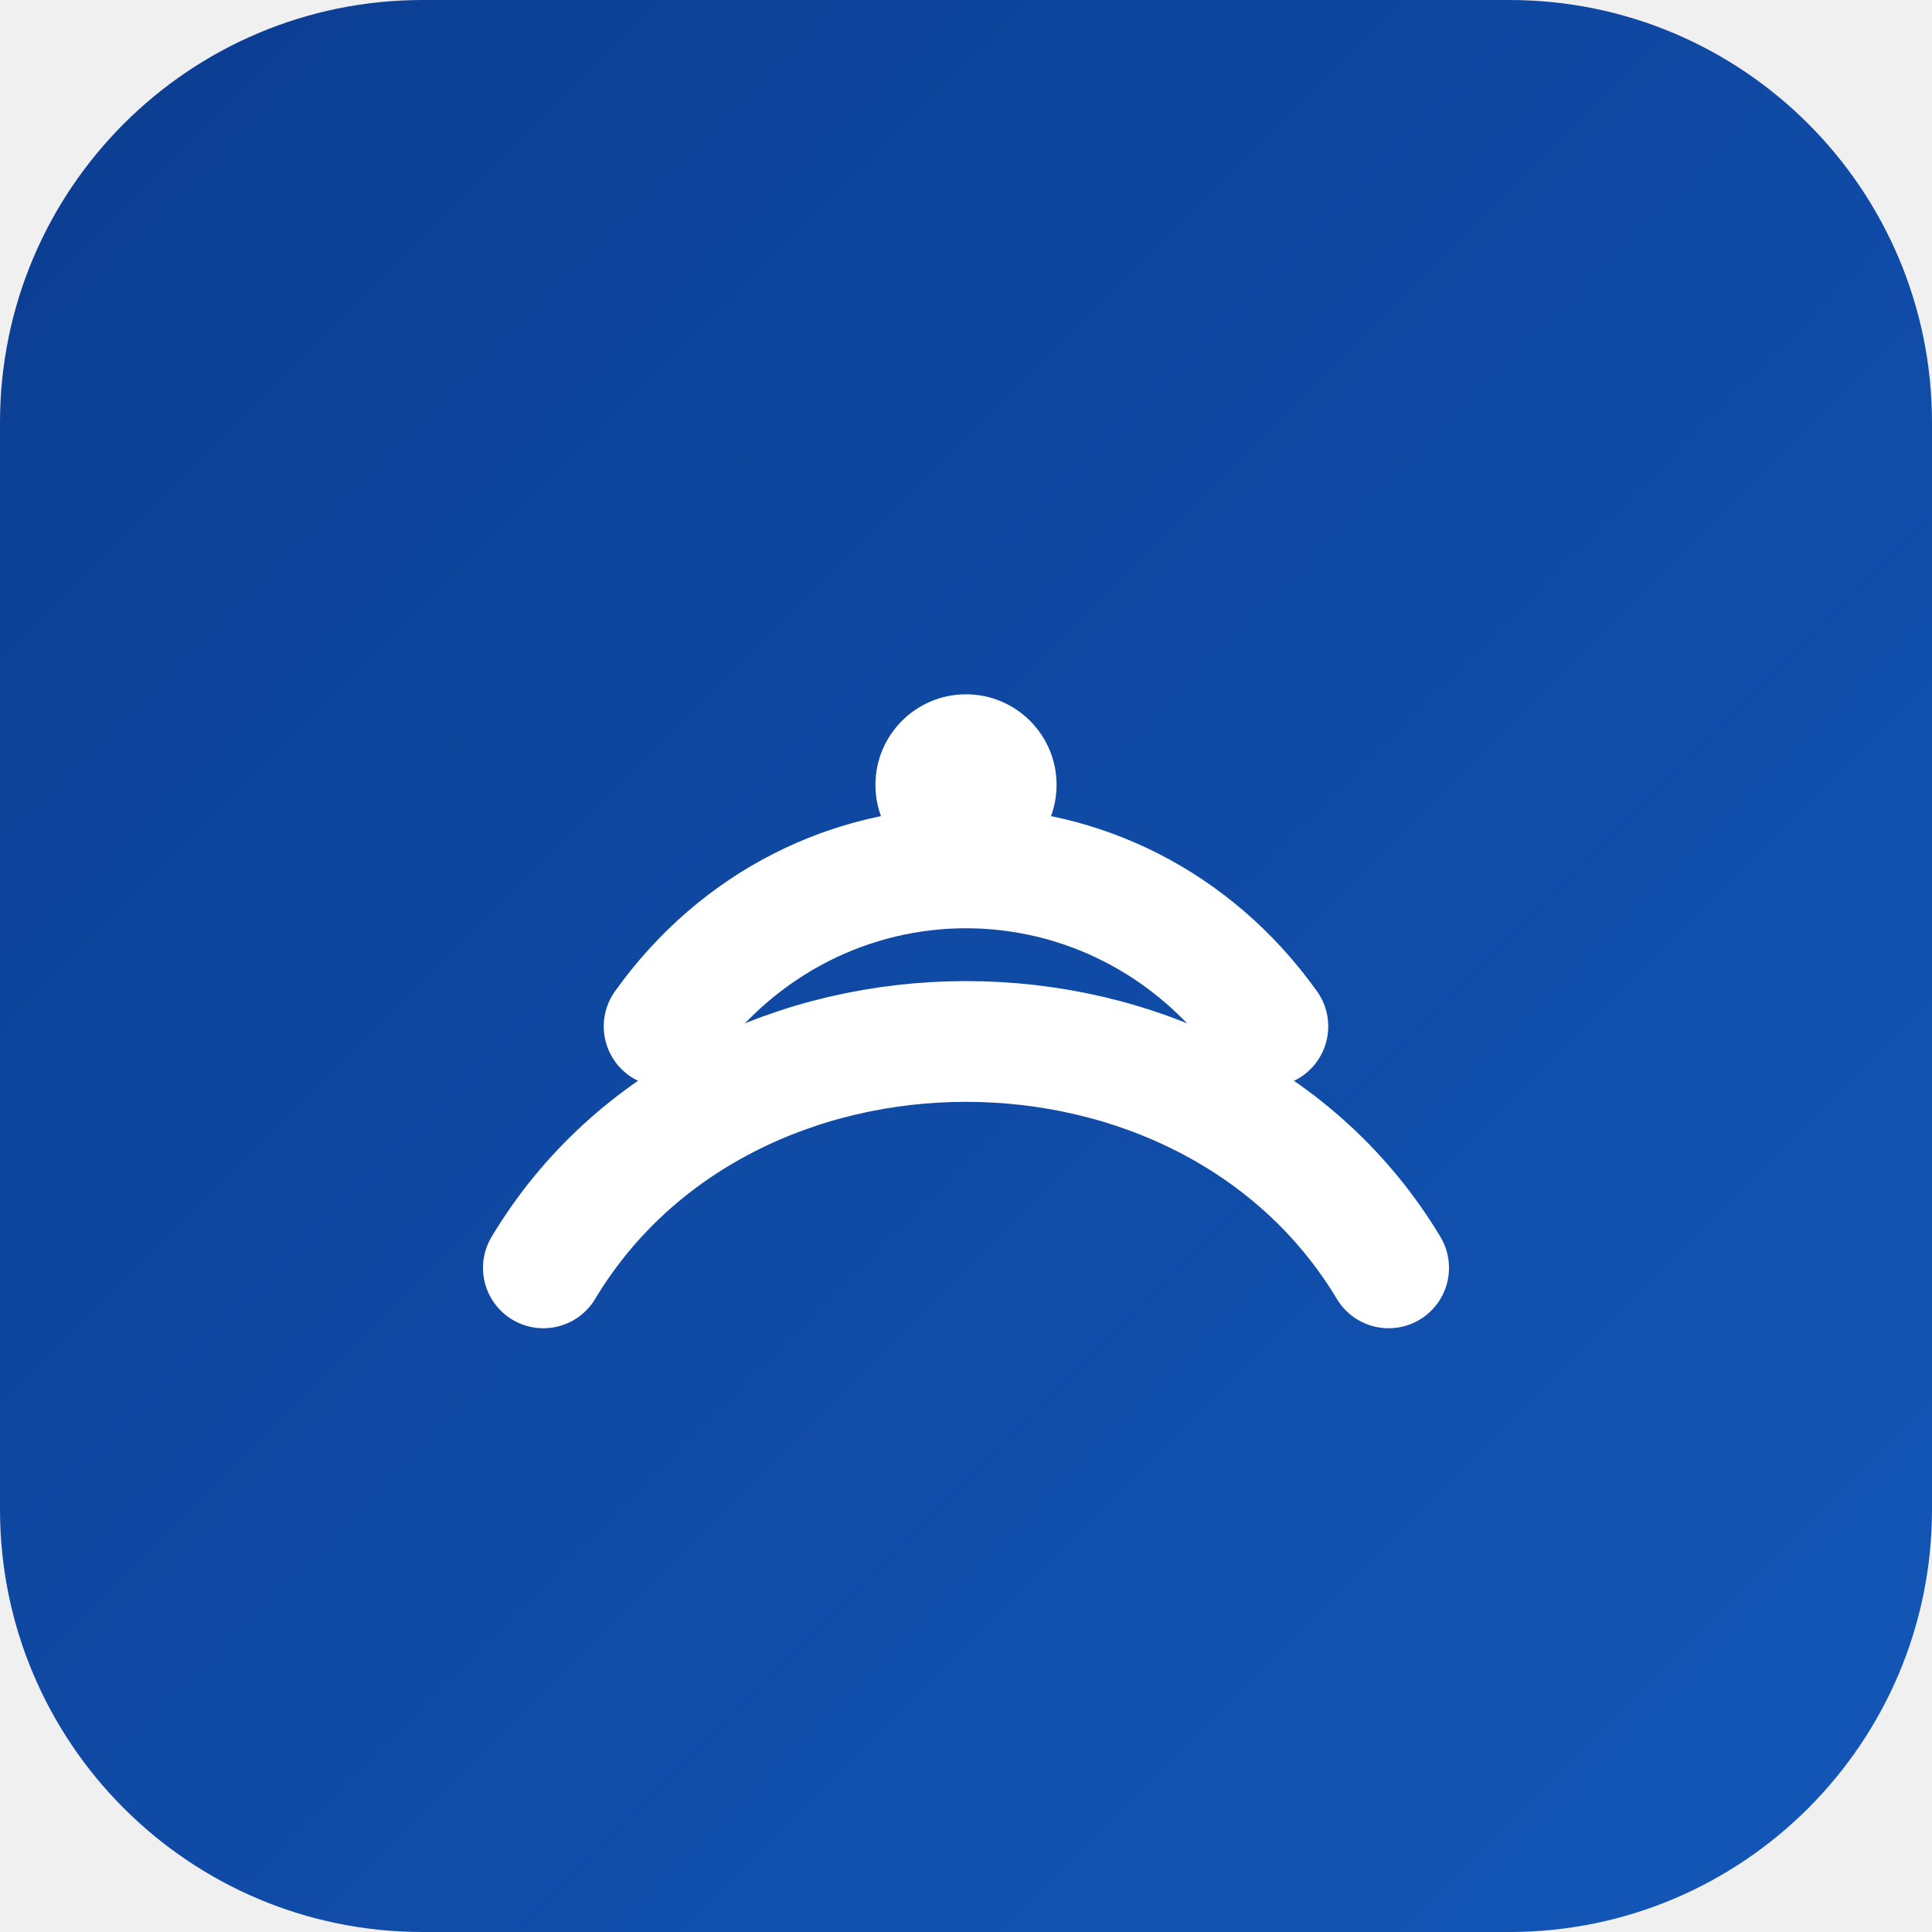
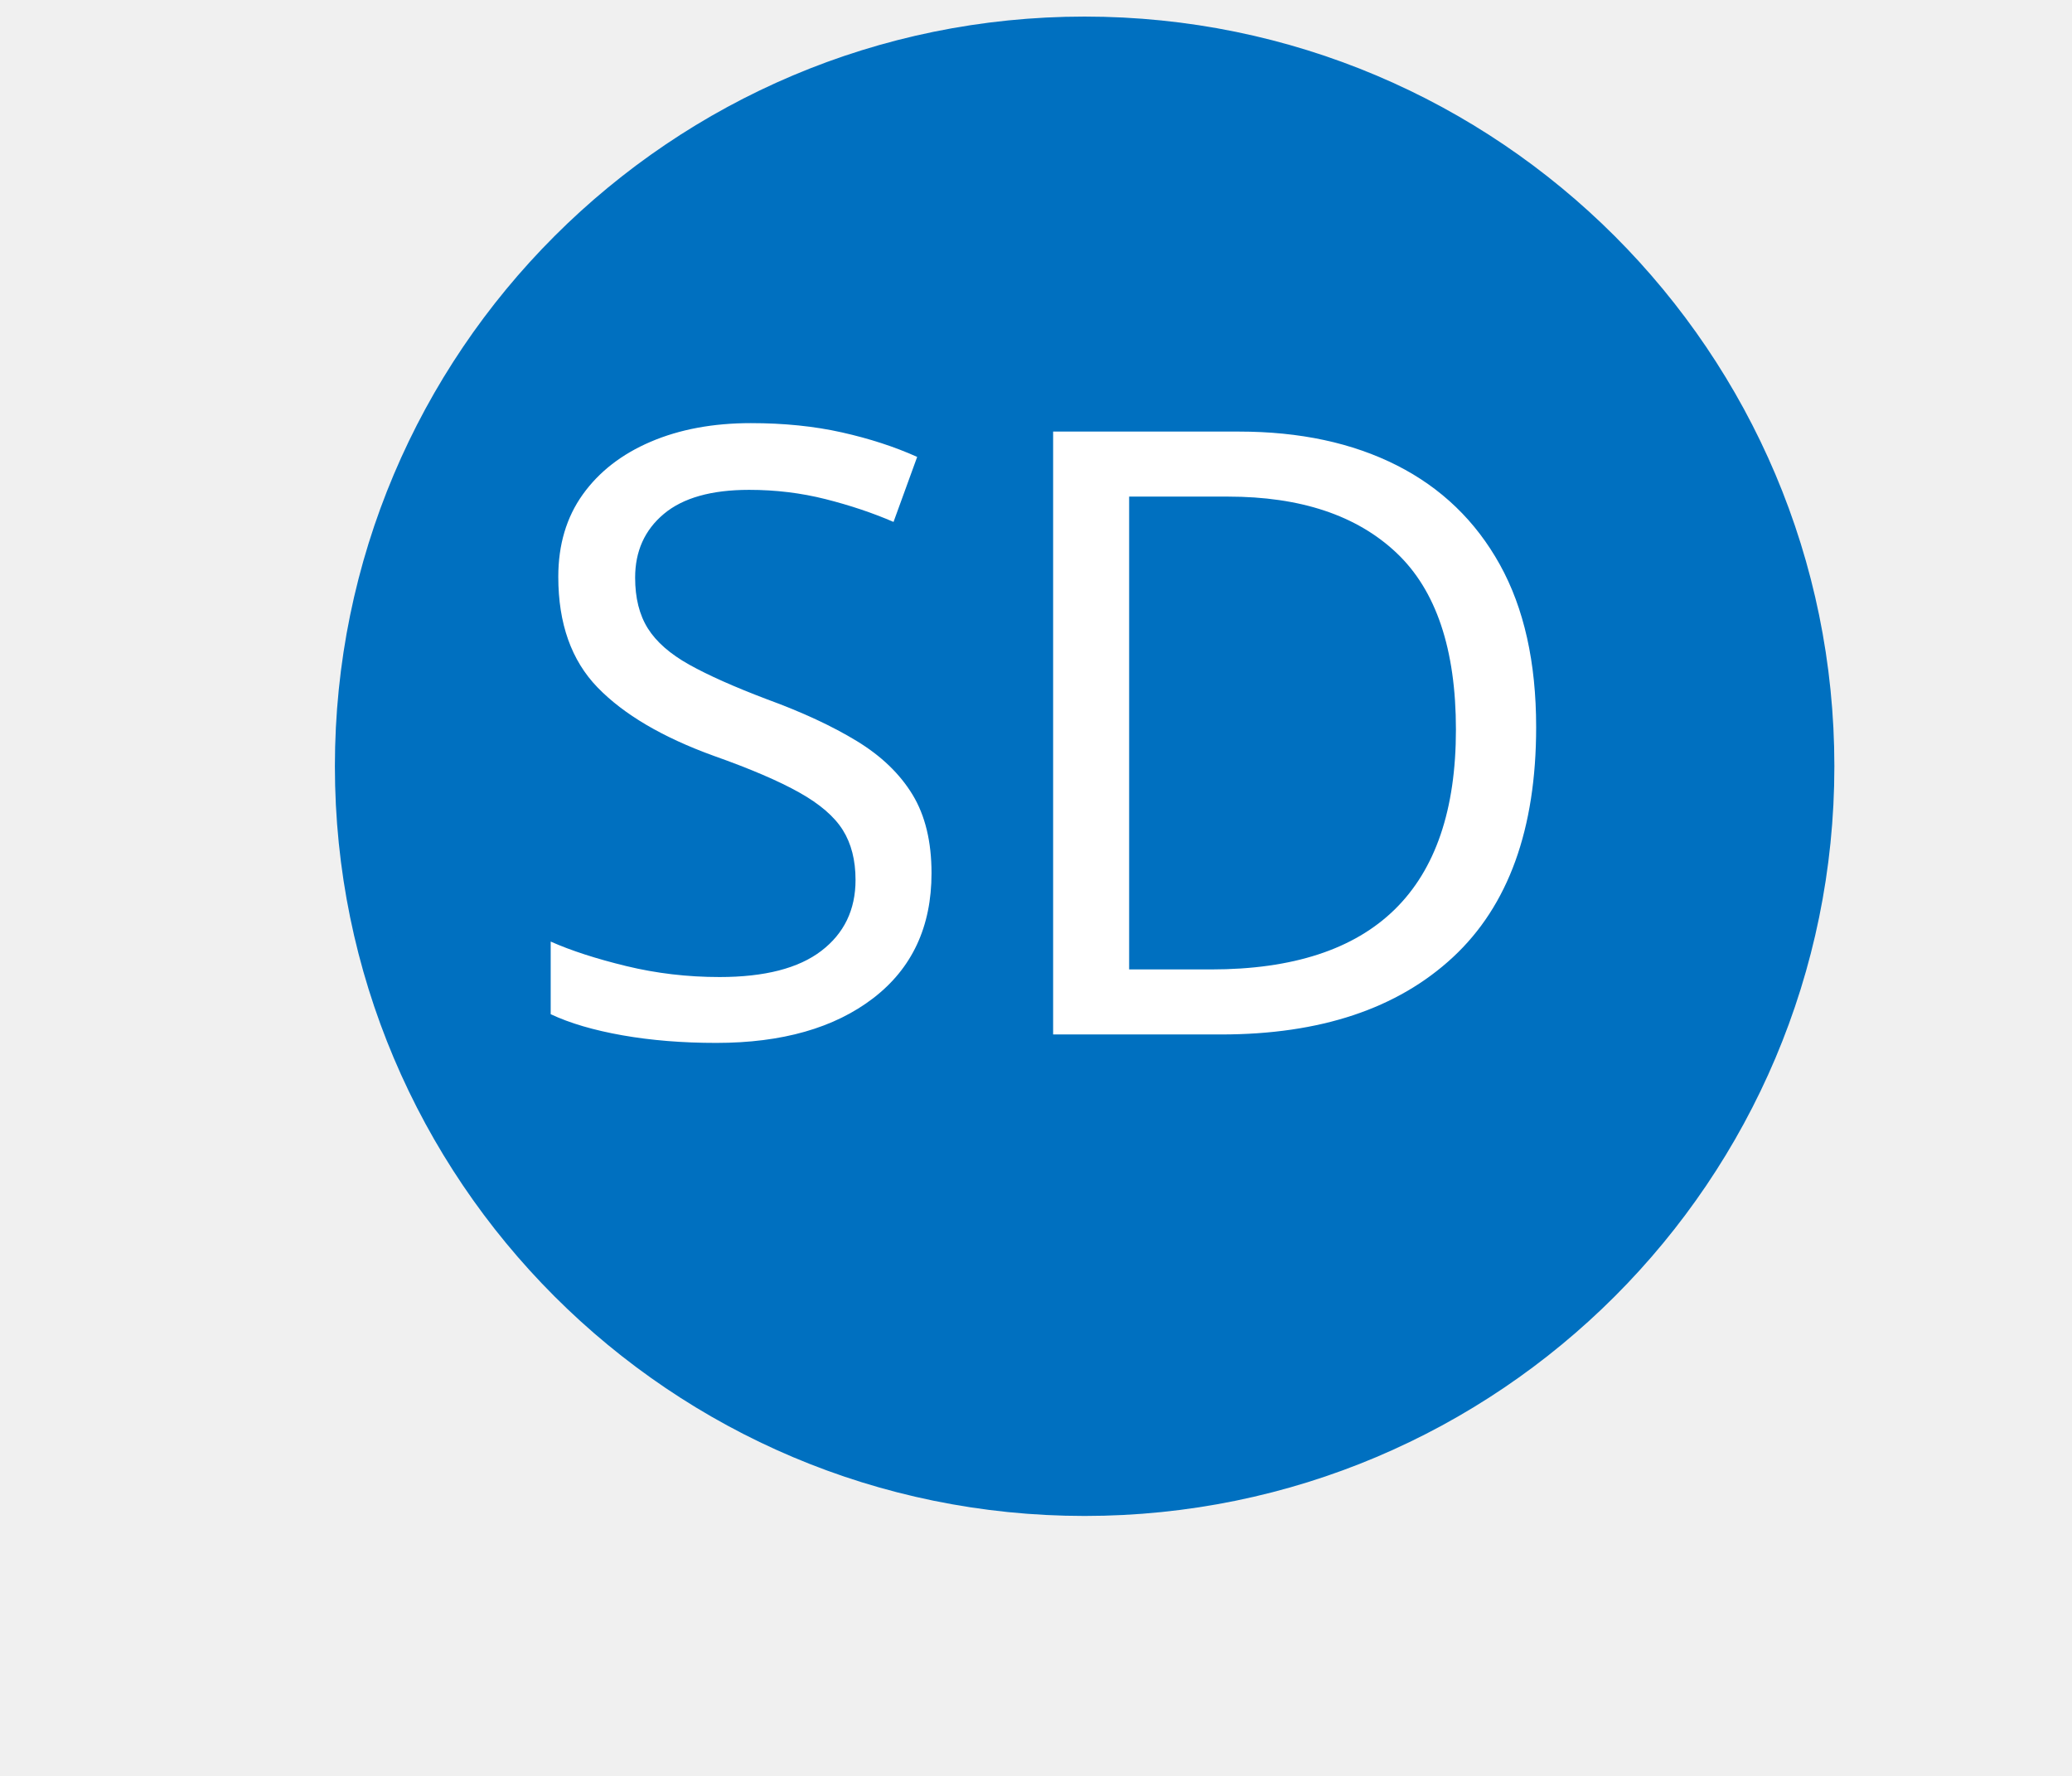
- <svg xmlns="http://www.w3.org/2000/svg" viewBox="0 0 64 64">
-   <defs>
-     <linearGradient id="g" x1="0" y1="0" x2="1" y2="1">
-       <stop offset="0" stop-color="#0b3d91" />
-       <stop offset="1" stop-color="#1357b8" />
-     </linearGradient>
-   </defs>
-   <rect width="64" height="64" rx="14" fill="url(#g)" />
-   <path d="M18 42c6-10 22-10 28 0" fill="none" stroke="#fff" stroke-width="4" stroke-linecap="round" />
-   <path d="M22 34c5-7 15-7 20 0" fill="none" stroke="#fff" stroke-width="4" stroke-linecap="round" />
-   <circle cx="32" cy="26" r="3" fill="#fff" />
+ <svg xmlns="http://www.w3.org/2000/svg" width="1406" height="1205" xml:space="preserve" overflow="hidden">
+   <g transform="translate(-440 -203)">
+     <path d="M681 723C681 449.619 902.619 228 1176 228 1449.38 228 1671 449.619 1671 723 1671 996.381 1449.38 1218 1176 1218 902.619 1218 681 996.381 681 723Z" stroke="#0070C0" stroke-width="27.5" stroke-miterlimit="8" fill="#0070C0" fill-rule="evenodd" />
+     <text fill="#FFFFFF" font-family="Aptos,Aptos_MSFontService,sans-serif" font-weight="400" font-size="573" transform="matrix(1 0 0 1 784.465 905)">SD</text>
+   </g>
</svg>
